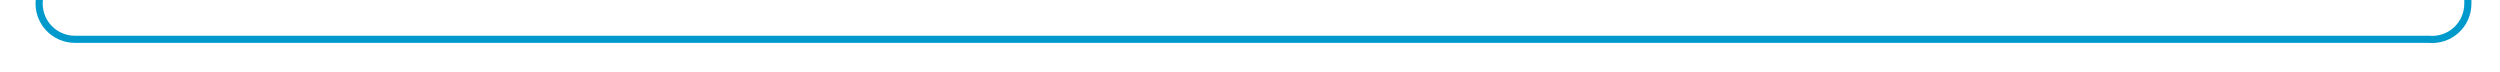
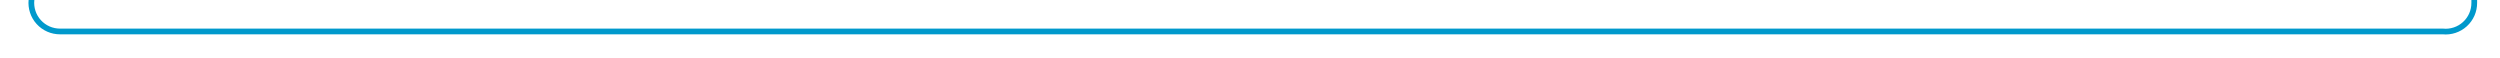
- <svg xmlns="http://www.w3.org/2000/svg" version="1.1" width="350px" height="10px" preserveAspectRatio="xMinYMid meet" viewBox="1122 866 350 8">
-   <path d="M 1127.5 609  L 1127.5 865  A 5 5 0 0 0 1132.5 870.5 L 1462 870.5  A 5 5 0 0 0 1467.5 865.5 L 1467.5 850  " stroke-width="1" stroke-dasharray="0" stroke="rgba(0, 153, 204, 1)" fill="none" class="stroke" />
-   <path d="M 1473.8 851  L 1467.5 845  L 1461.2 851  L 1473.8 851  Z " fill-rule="nonzero" fill="rgba(0, 153, 204, 1)" stroke="none" class="fill" />
+ <svg xmlns="http://www.w3.org/2000/svg" version="1.1" width="437px" height="10px" preserveAspectRatio="xMinYMid meet" viewBox="227 772 437 8">
+   <path d="M 232.5 730  L 232.5 771  A 5 5 0 0 0 237.5 776.5 L 654 776.5  A 5 5 0 0 0 659.5 771.5 L 659.5 745  " stroke-width="1" stroke-dasharray="0" stroke="rgba(0, 153, 204, 1)" fill="none" class="stroke" />
+   <path d="M 665.8 746  L 659.5 740  L 653.2 746  L 665.8 746  Z " fill-rule="nonzero" fill="rgba(0, 153, 204, 1)" stroke="none" class="fill" />
</svg>
